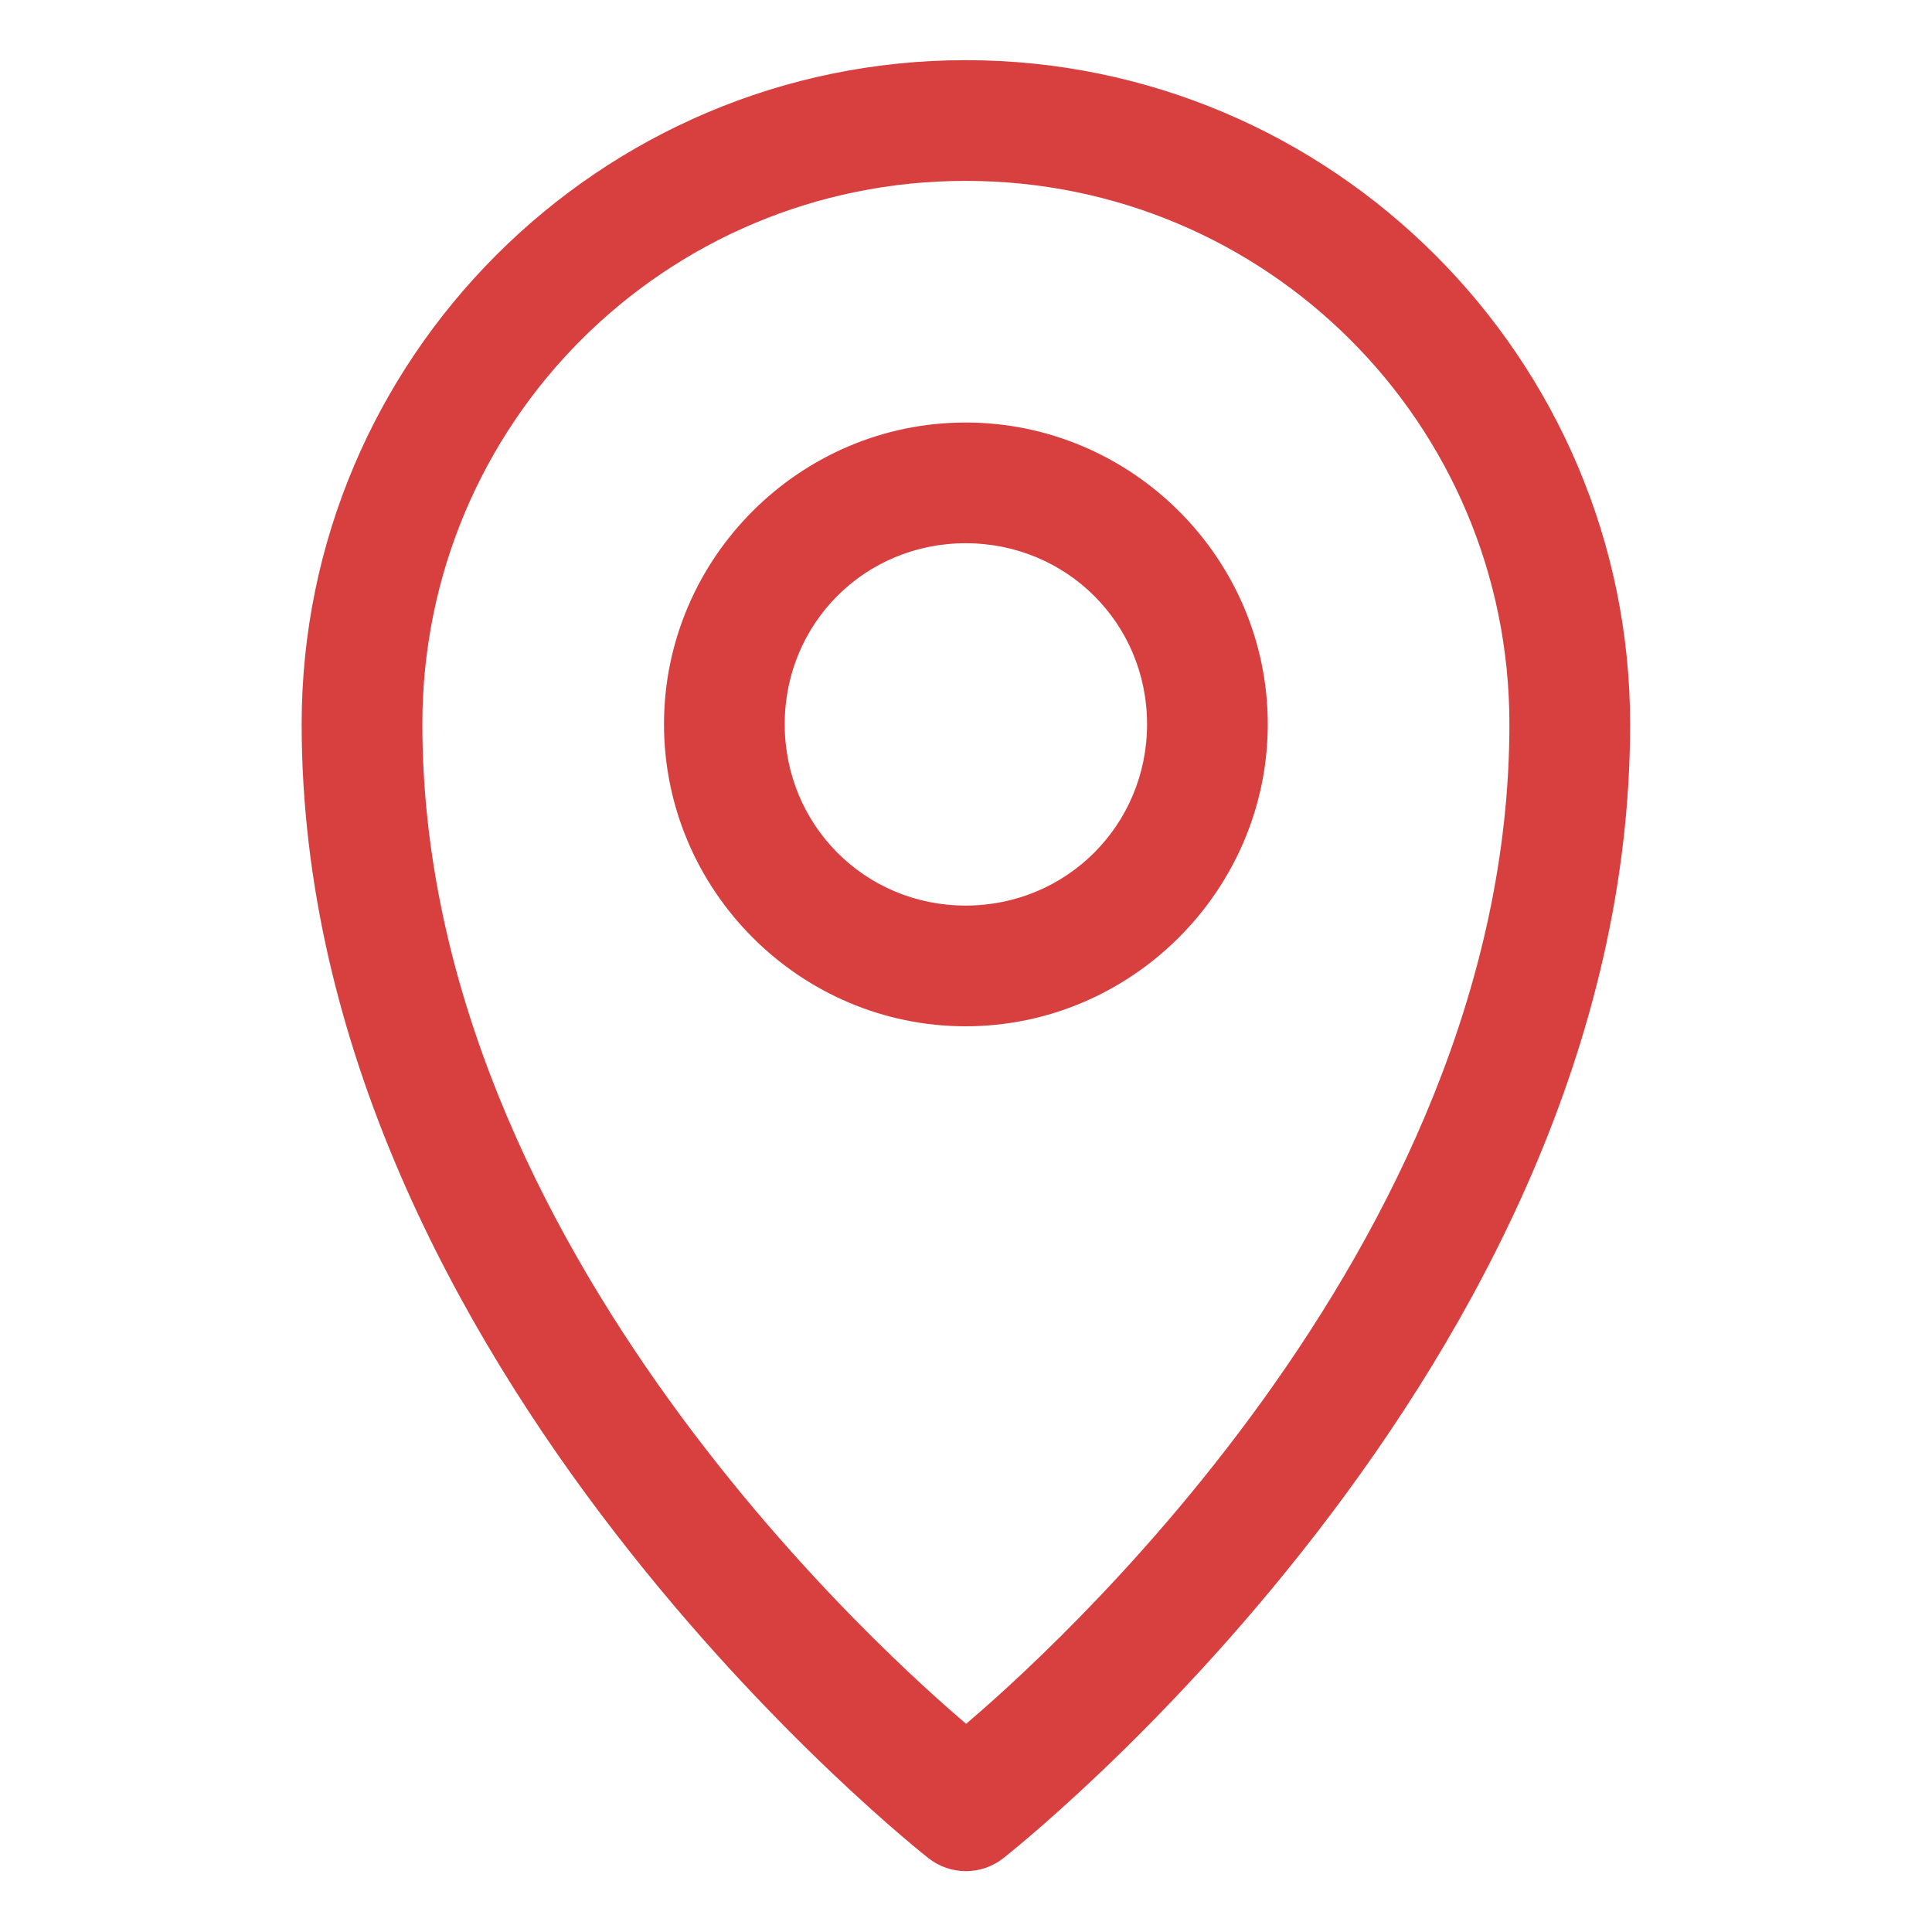
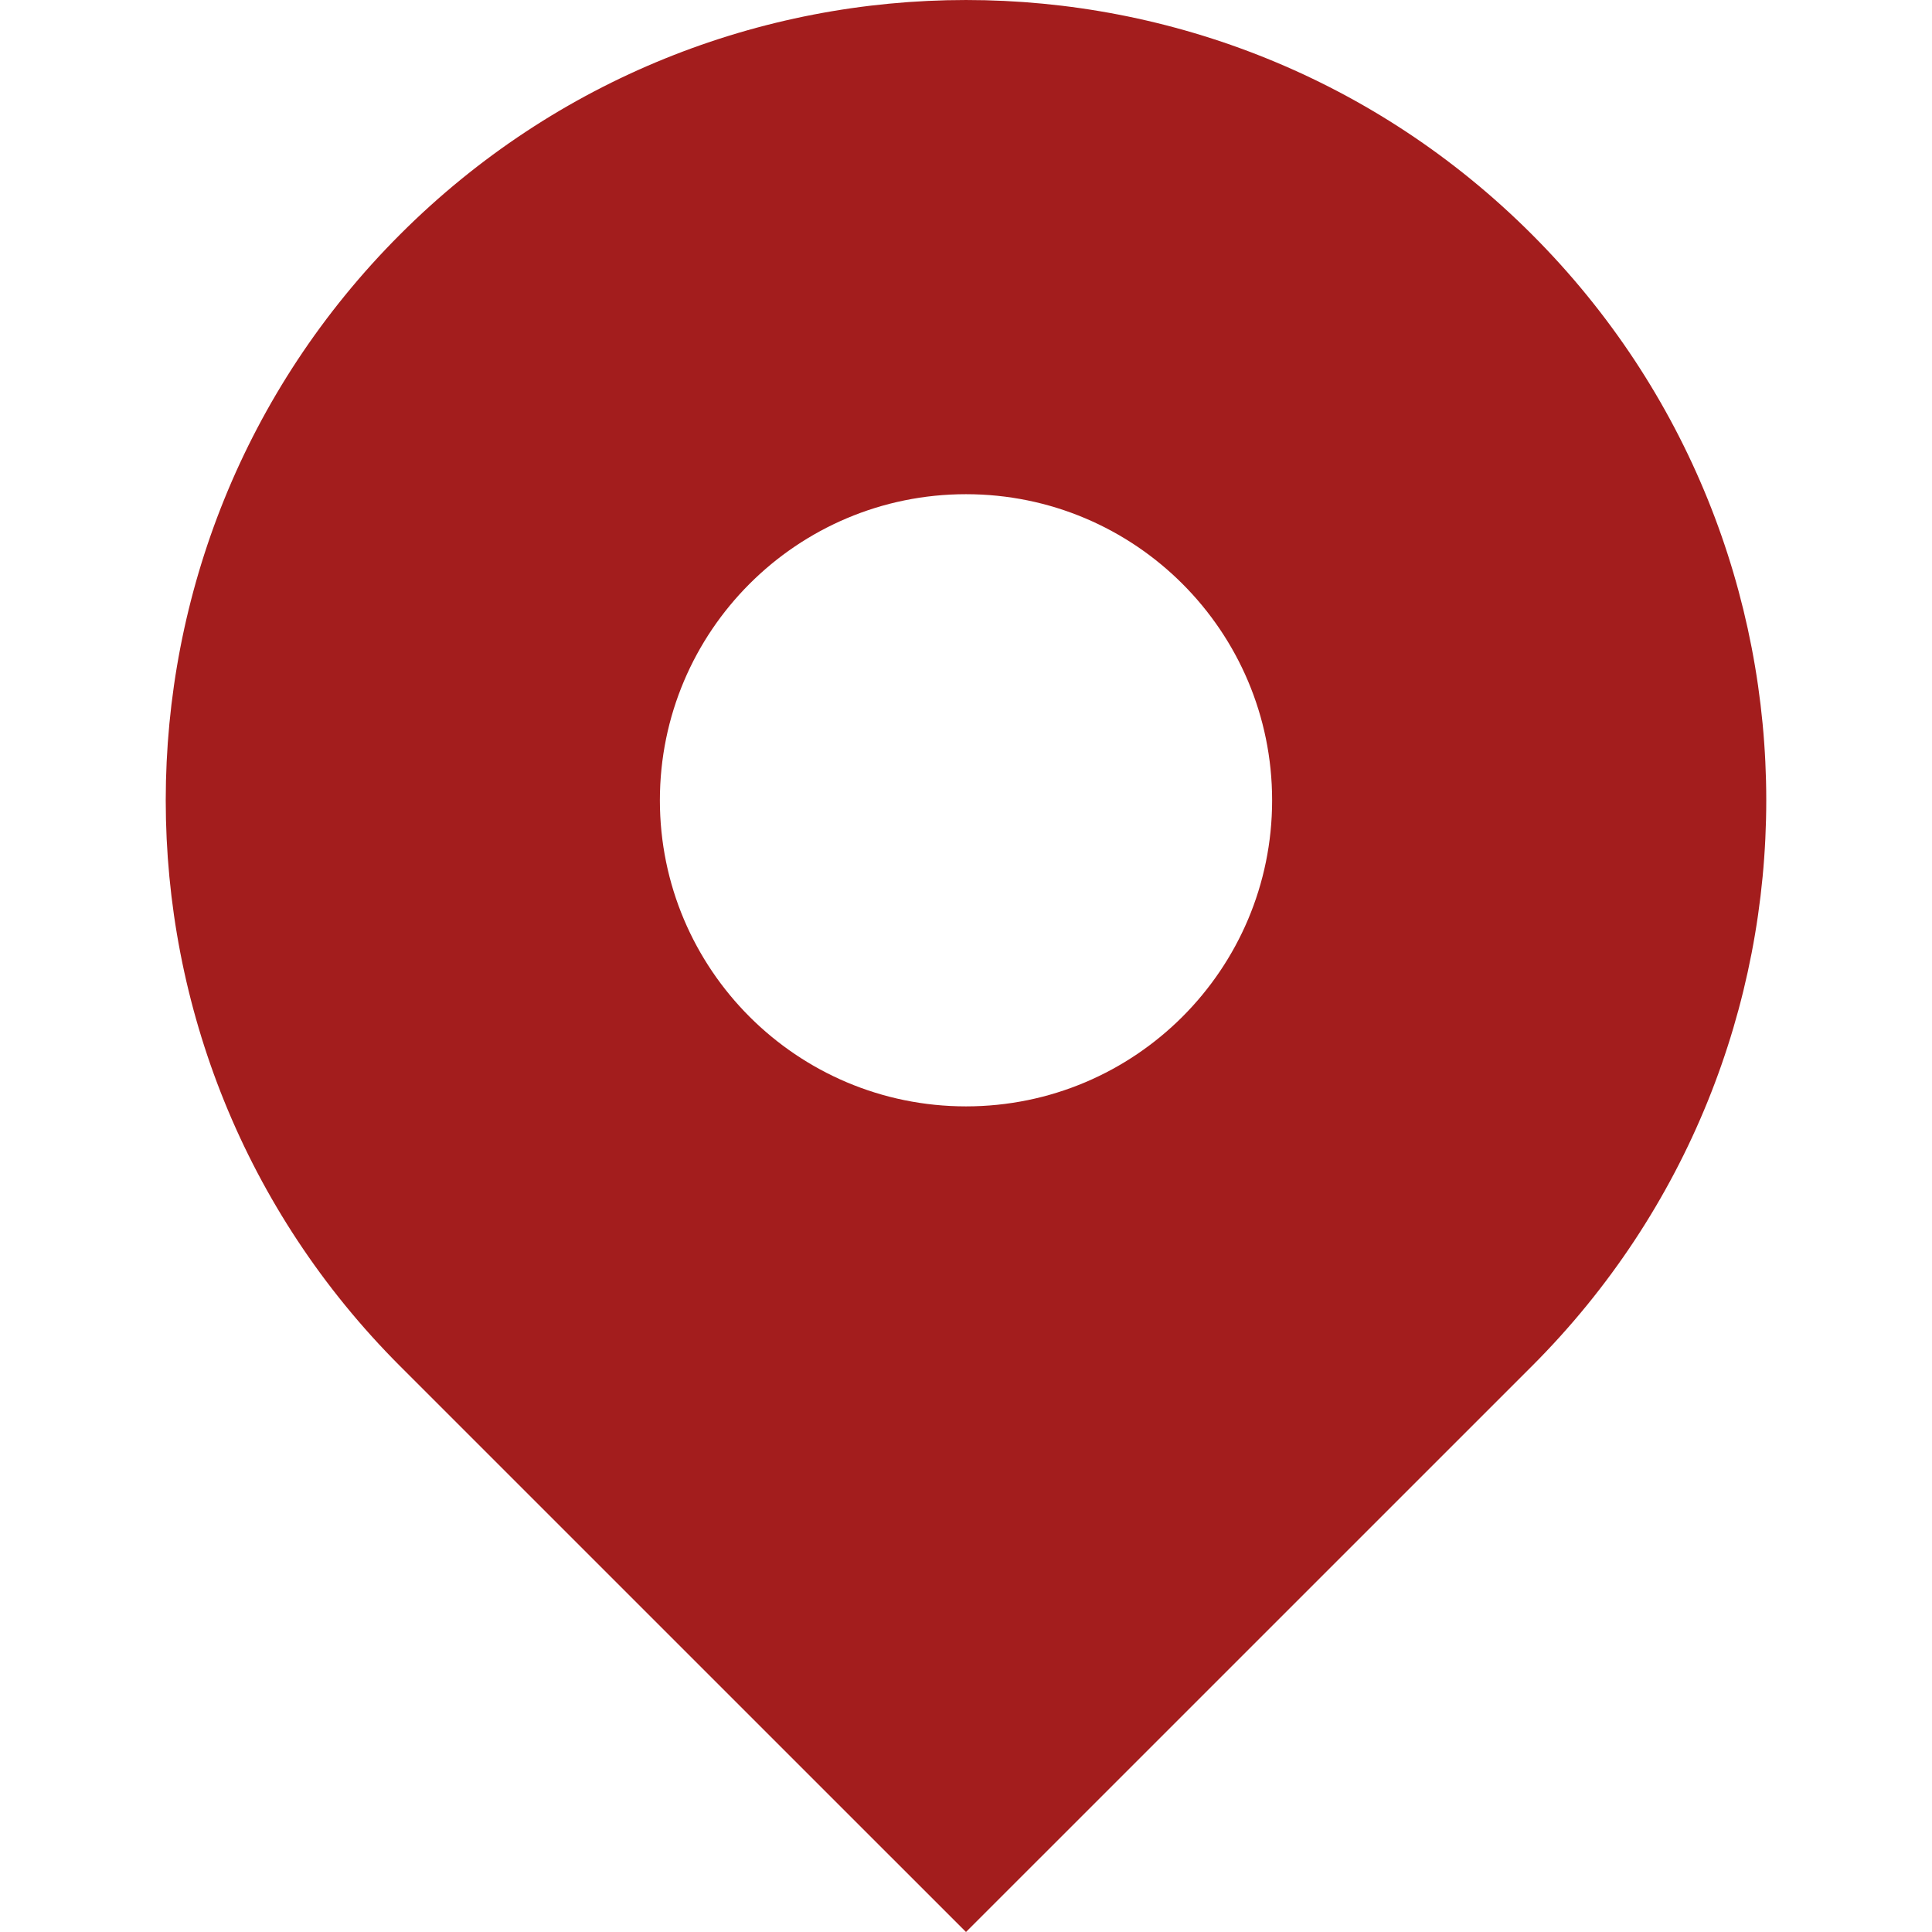
- <svg xmlns="http://www.w3.org/2000/svg" width="800px" height="800px" viewBox="0 0 8.467 8.467" id="svg8" version="1.1" fill="#000000">
+ <svg xmlns="http://www.w3.org/2000/svg" version="1.1" id="_x32_" width="800px" height="800px" viewBox="0 0 512 512" xml:space="preserve" fill="#000000">
  <g id="SVGRepo_bgCarrier" stroke-width="0" />
  <g id="SVGRepo_tracerCarrier" stroke-linecap="round" stroke-linejoin="round" />
  <g id="SVGRepo_iconCarrier">
-     <defs id="defs2" />
-     <g id="layer1" transform="translate(0,-288.5333)">
-       <path d="m 4.232,288.797 c -1.604,0 -2.91,1.306 -2.91,2.91 -10e-7,2.823 2.746,4.969 2.746,4.969 a 0.265,0.265 0 0 0 0.33,0 c 0,0 2.746,-2.146 2.746,-4.969 -3.4e-6,-1.604 -1.308,-2.91 -2.912,-2.91 z m 0,0.529 c 1.318,0 2.383,1.063 2.383,2.381 4.8e-6,2.309 -2.091,4.134 -2.381,4.381 -0.288,-0.246 -2.383,-2.071 -2.383,-4.381 5e-7,-1.318 1.063,-2.381 2.381,-2.381 z" id="path929" style="color:#d84040;font-style:normal;font-variant:normal;font-weight:normal;font-stretch:normal;font-size:medium;line-height:normal;font-family:sans-serif;font-variant-ligatures:normal;font-variant-position:normal;font-variant-caps:normal;font-variant-numeric:normal;font-variant-alternates:normal;font-feature-settings:normal;text-indent:0;text-align:start;text-decoration:none;text-decoration-line:none;text-decoration-style:solid;text-decoration-color:#d84040;letter-spacing:normal;word-spacing:normal;text-transform:none;writing-mode:lr-tb;direction:ltr;text-orientation:mixed;dominant-baseline:auto;baseline-shift:baseline;text-anchor:start;white-space:normal;shape-padding:0;clip-rule:nonzero;display:inline;overflow:visible;visibility:visible;opacity:1;isolation:auto;mix-blend-mode:normal;color-interpolation:sRGB;color-interpolation-filters:linearRGB;solid-color:#d84040;solid-opacity:1;vector-effect:none;fill:#d84040;fill-opacity:1;fill-rule:nonzero;stroke:none;stroke-width:0.529;stroke-linecap:round;stroke-linejoin:round;stroke-miterlimit:4;stroke-dasharray:none;stroke-dashoffset:0;stroke-opacity:1;paint-order:stroke fill markers;color-rendering:auto;image-rendering:auto;shape-rendering:auto;text-rendering:auto;enable-background:accumulate" />
-       <path d="m 4.232,290.385 c -0.727,0 -1.322,0.595 -1.322,1.322 -4.5e-6,0.728 0.595,1.324 1.322,1.324 0.727,0 1.324,-0.597 1.324,-1.324 -2.3e-6,-0.727 -0.597,-1.322 -1.324,-1.322 z m 0,0.529 c 0.442,0 0.795,0.351 0.795,0.793 2.7e-6,0.442 -0.353,0.795 -0.795,0.795 -0.442,0 -0.793,-0.353 -0.793,-0.795 1.4e-6,-0.442 0.351,-0.793 0.793,-0.793 z" id="circle931" style="color:#d84040;font-style:normal;font-variant:normal;font-weight:normal;font-stretch:normal;font-size:medium;line-height:normal;font-family:sans-serif;font-variant-ligatures:normal;font-variant-position:normal;font-variant-caps:normal;font-variant-numeric:normal;font-variant-alternates:normal;font-feature-settings:normal;text-indent:0;text-align:start;text-decoration:none;text-decoration-line:none;text-decoration-style:solid;text-decoration-color:#d84040;letter-spacing:normal;word-spacing:normal;text-transform:none;writing-mode:lr-tb;direction:ltr;text-orientation:mixed;dominant-baseline:auto;baseline-shift:baseline;text-anchor:start;white-space:normal;shape-padding:0;clip-rule:nonzero;display:inline;overflow:visible;visibility:visible;opacity:1;isolation:auto;mix-blend-mode:normal;color-interpolation:sRGB;color-interpolation-filters:linearRGB;solid-color:#d84040;solid-opacity:1;vector-effect:none;fill:#d84040;fill-opacity:1;fill-rule:nonzero;stroke:none;stroke-width:0.529;stroke-linecap:round;stroke-linejoin:round;stroke-miterlimit:4;stroke-dasharray:none;stroke-dashoffset:0;stroke-opacity:1;paint-order:stroke fill markers;color-rendering:auto;image-rendering:auto;shape-rendering:auto;text-rendering:auto;enable-background:accumulate" />
+     <style type="text/css">  .st0{fill:#A31D1D;}  </style>
+     <g>
+       <path class="st0" d="M405.969,62.123c-82.828-82.828-217.109-82.828-299.938,0c-82.813,82.813-82.813,217.109,0,299.922 L256,511.998l149.969-149.953C488.781,279.232,488.781,144.936,405.969,62.123z M256,293.201 c-44.797,0-81.125-36.313-81.125-81.109c0-44.813,36.328-81.125,81.125-81.125s81.125,36.313,81.125,81.125 C337.125,256.889,300.797,293.201,256,293.201z" />
    </g>
  </g>
</svg>
